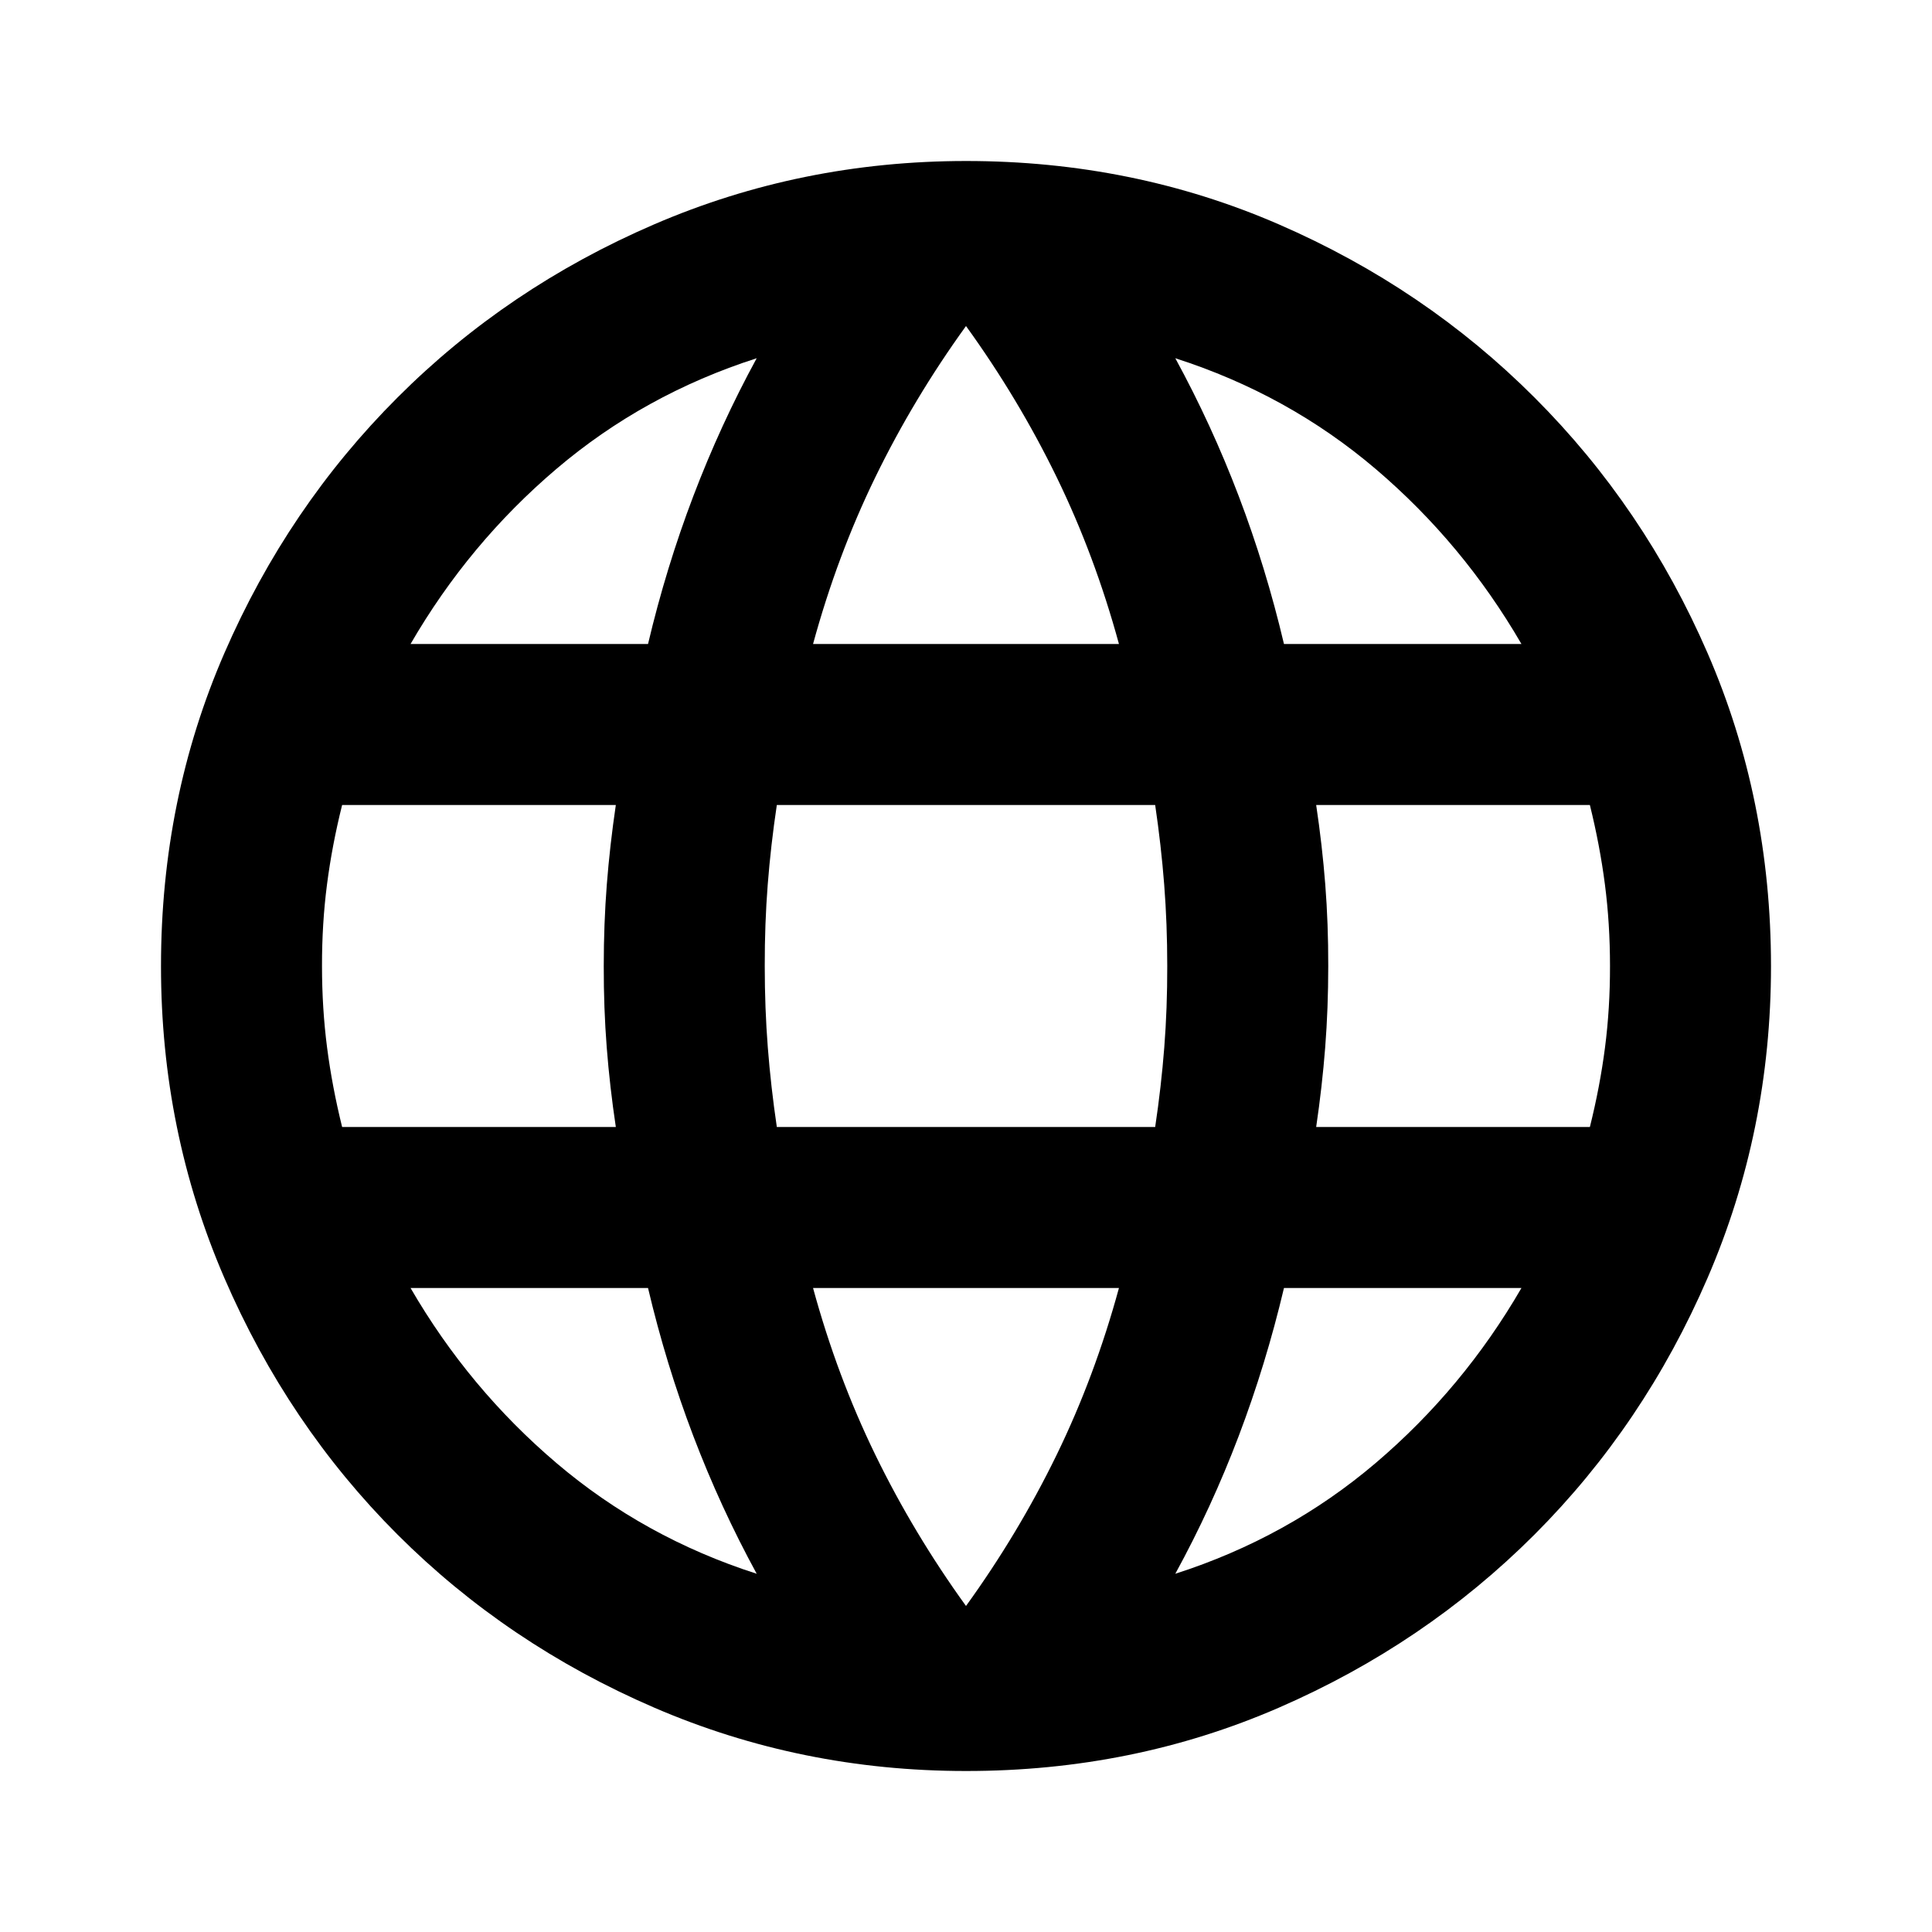
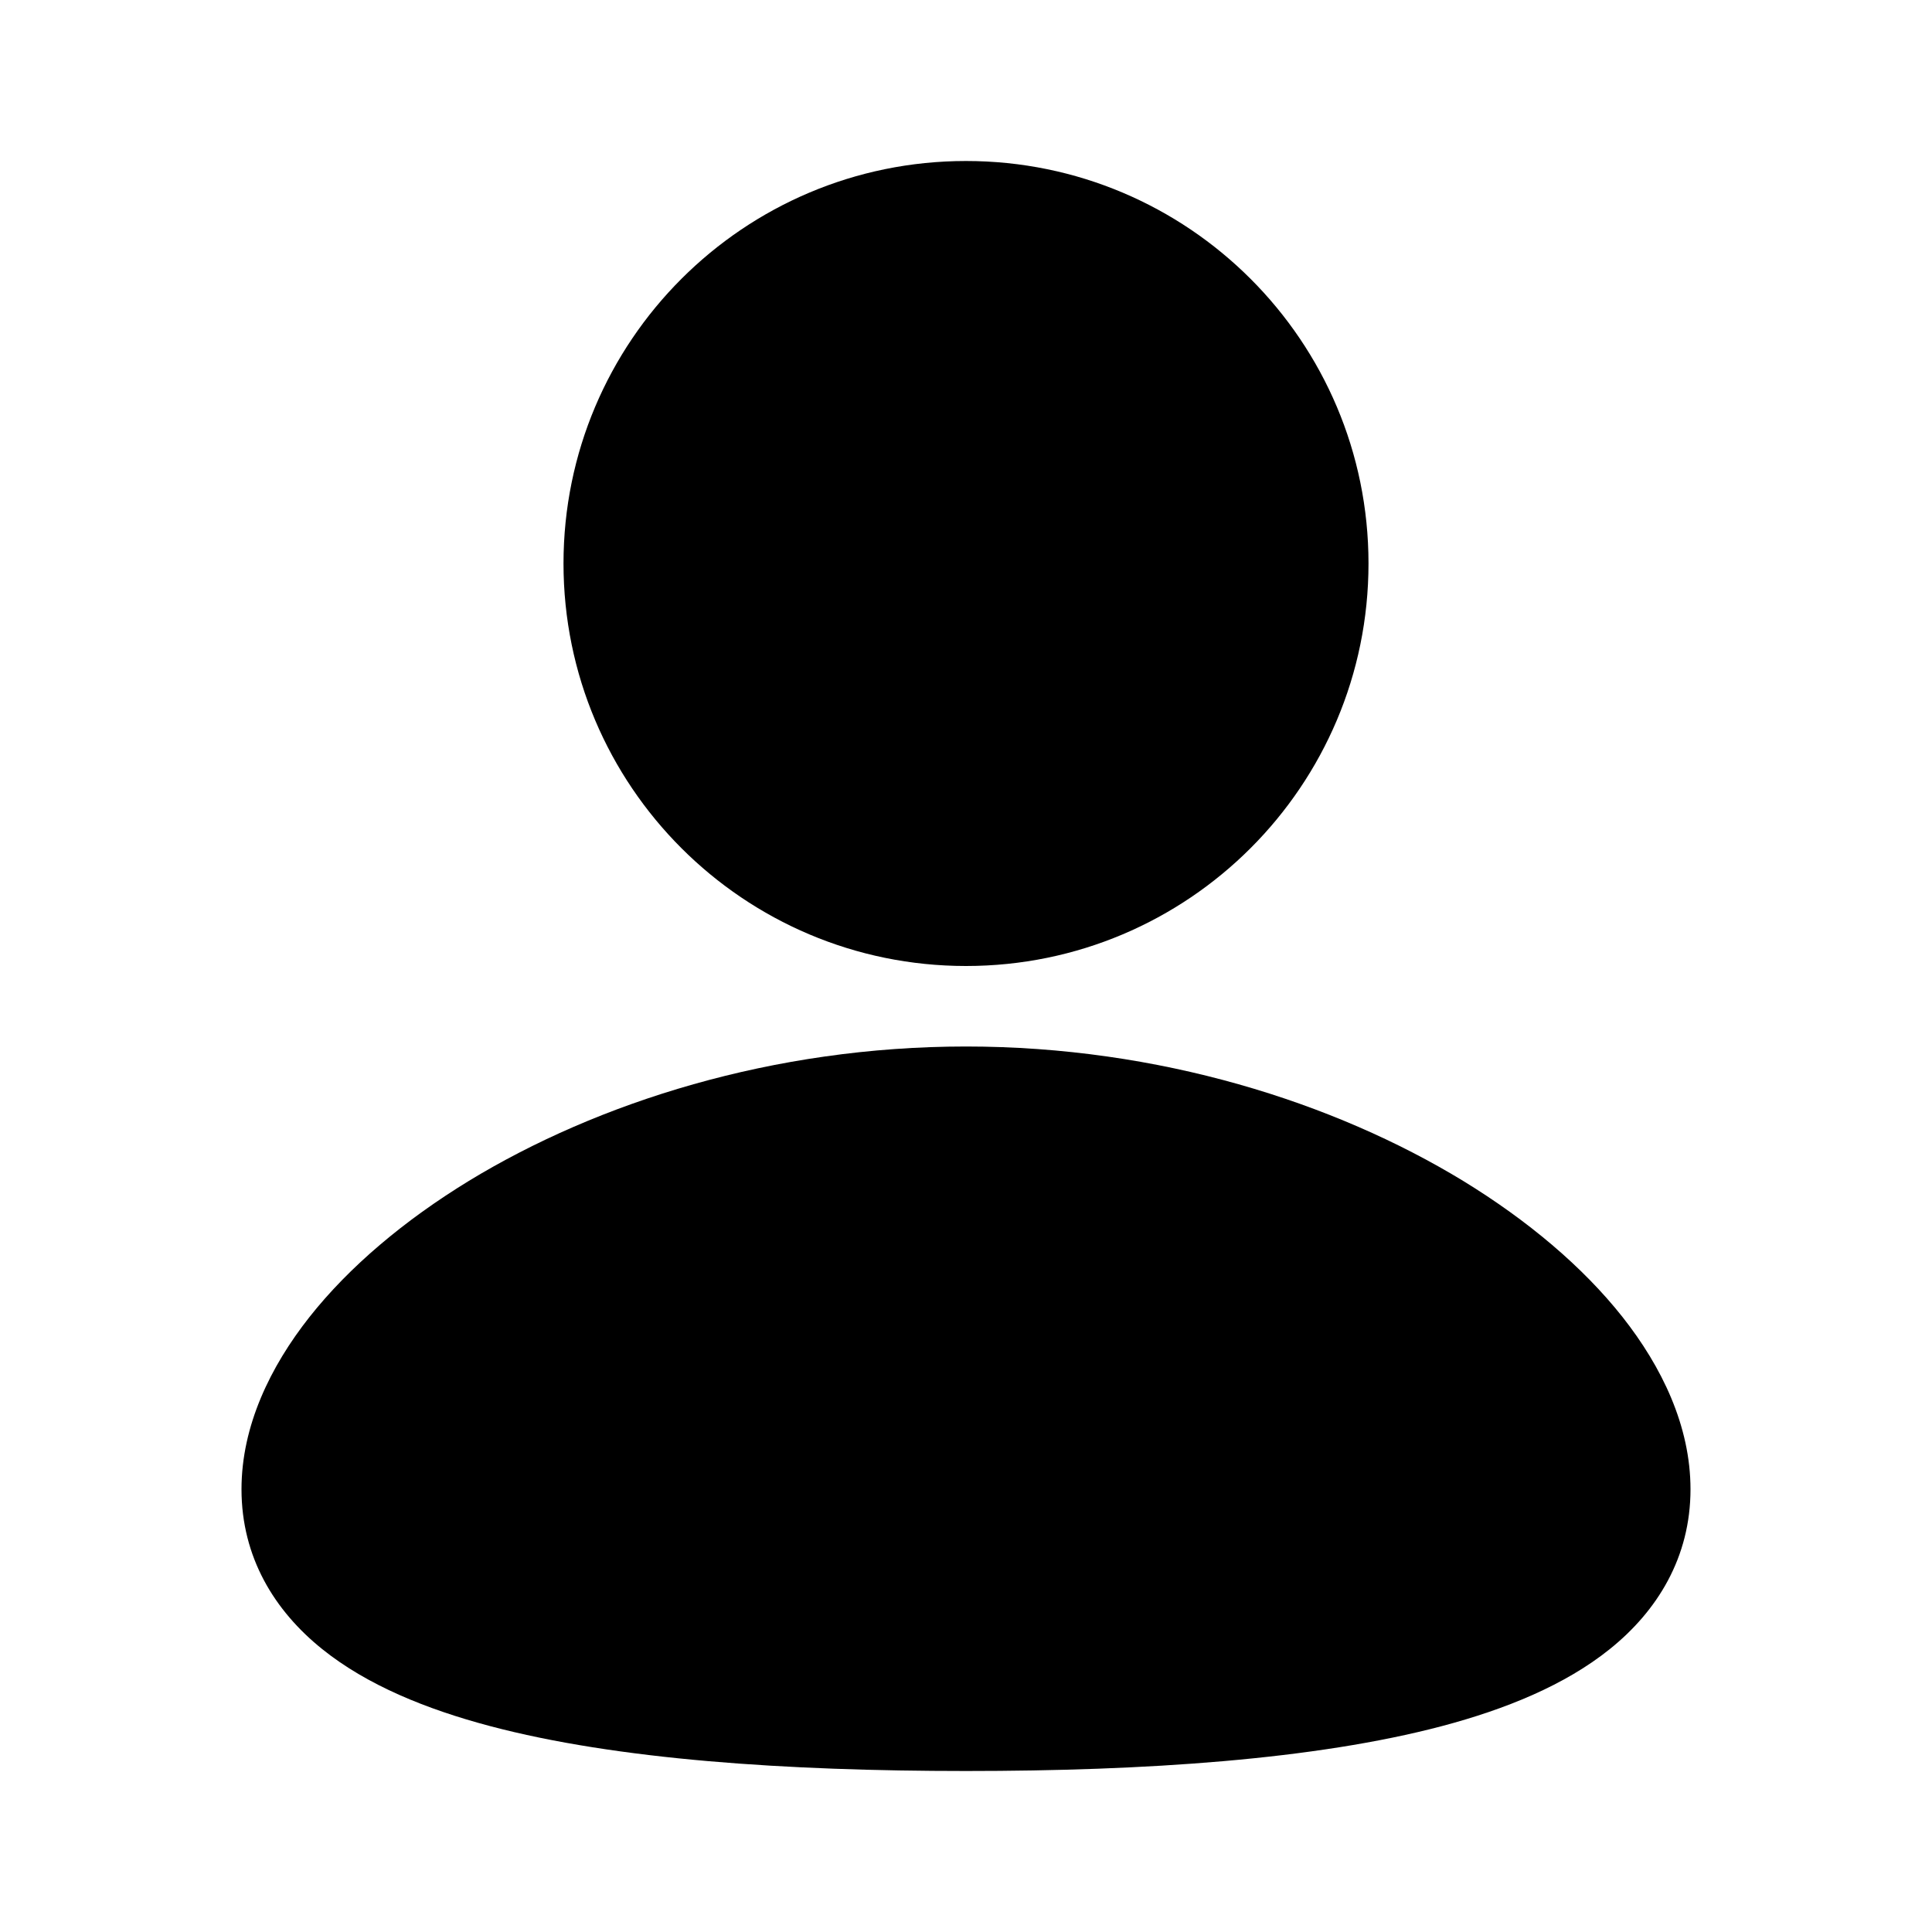
<svg xmlns="http://www.w3.org/2000/svg" width="24" height="24" viewBox="0 0 24 24">
-   <path fill="currentColor" d="M12 22q-2.05 0-3.875-.788t-3.188-2.15q-1.362-1.362-2.15-3.187T2 12q0-2.075.788-3.888t2.15-3.174Q6.3 3.575 8.124 2.788T12 2q2.075 0 3.888.788t3.174 2.15q1.363 1.362 2.15 3.175T22 12q0 2.05-.788 3.875t-2.15 3.188q-1.362 1.362-3.175 2.15T12 22Zm0-2.05q.65-.9 1.125-1.875T13.9 16h-3.8q.3 1.1.775 2.075T12 19.95Zm-2.6-.4q-.45-.825-.788-1.713T8.05 16H5.1q.725 1.25 1.813 2.175T9.4 19.55Zm5.2 0q1.4-.45 2.488-1.375T18.9 16h-2.95q-.225.95-.562 1.838T14.6 19.55ZM4.25 14h3.4q-.075-.5-.113-.988T7.5 12q0-.525.038-1.012T7.65 10h-3.4q-.125.5-.188.988T4 12q0 .525.063 1.012T4.25 14Zm5.4 0h4.7q.075-.5.113-.988T14.5 12q0-.525-.038-1.012T14.35 10h-4.7q-.075.5-.113.988T9.5 12q0 .525.038 1.012T9.65 14Zm6.7 0h3.4q.125-.5.188-.988T20 12q0-.525-.063-1.012T19.75 10h-3.4q.075.5.113.988T16.5 12q0 .525-.038 1.012T16.35 14Zm-.4-6h2.95q-.725-1.25-1.812-2.175T14.6 4.45q.45.825.788 1.713T15.95 8ZM10.1 8h3.8q-.3-1.1-.775-2.075T12 4.05q-.65.9-1.125 1.875T10.1 8Zm-5 0h2.95q.225-.95.563-1.838T9.4 4.45Q8 4.9 6.912 5.825T5.1 8Z" />
+   <g fill="none">
+     <path d="M24 0v24H0V0h24ZM12.593 23.258l-.011.002l-.071.035l-.02.004l-.014-.004l-.071-.035c-.01-.004-.019-.001-.024.005l-.004.01l-.017.428l.005.02l.01.013l.104.074l.015.004l.012-.004l.104-.074l.012-.016l.004-.017l-.017-.427c-.002-.01-.009-.017-.017-.018Zm.265-.113l-.013.002l-.185.093l-.01.01l-.003.011l.018.43l.005.012l.008.007l.201.093c.012.004.023 0 .029-.008l.004-.014l-.034-.614c-.003-.012-.01-.02-.02-.022Zm-.715.002a.023.023 0 0 0-.027.006l-.006.014l-.034.614c0 .012.007.02.017.024l.015-.002l.201-.093l.01-.008l.004-.011l.017-.43l-.003-.012l-.01-.01l-.184-.092Z" />
+     <path fill="currentColor" d="M12 13c2.396 0 4.575.694 6.178 1.671c.8.49 1.484 1.065 1.978 1.69c.486.616.844 1.352.844 2.139c0 .845-.411 1.511-1.003 1.986c-.56.45-1.299.748-2.084.956c-1.578.417-3.684.558-5.913.558s-4.335-.14-5.913-.558c-.785-.208-1.524-.506-2.084-.956C3.41 20.01 3 19.345 3 18.5c0-.787.358-1.523.844-2.139c.494-.625 1.177-1.2 1.978-1.69C7.425 13.694 9.605 13 12 13Zm0-11a5 5 0 1 1 0 10a5 5 0 0 1 0-10Z" />
+   </g>
</svg>
